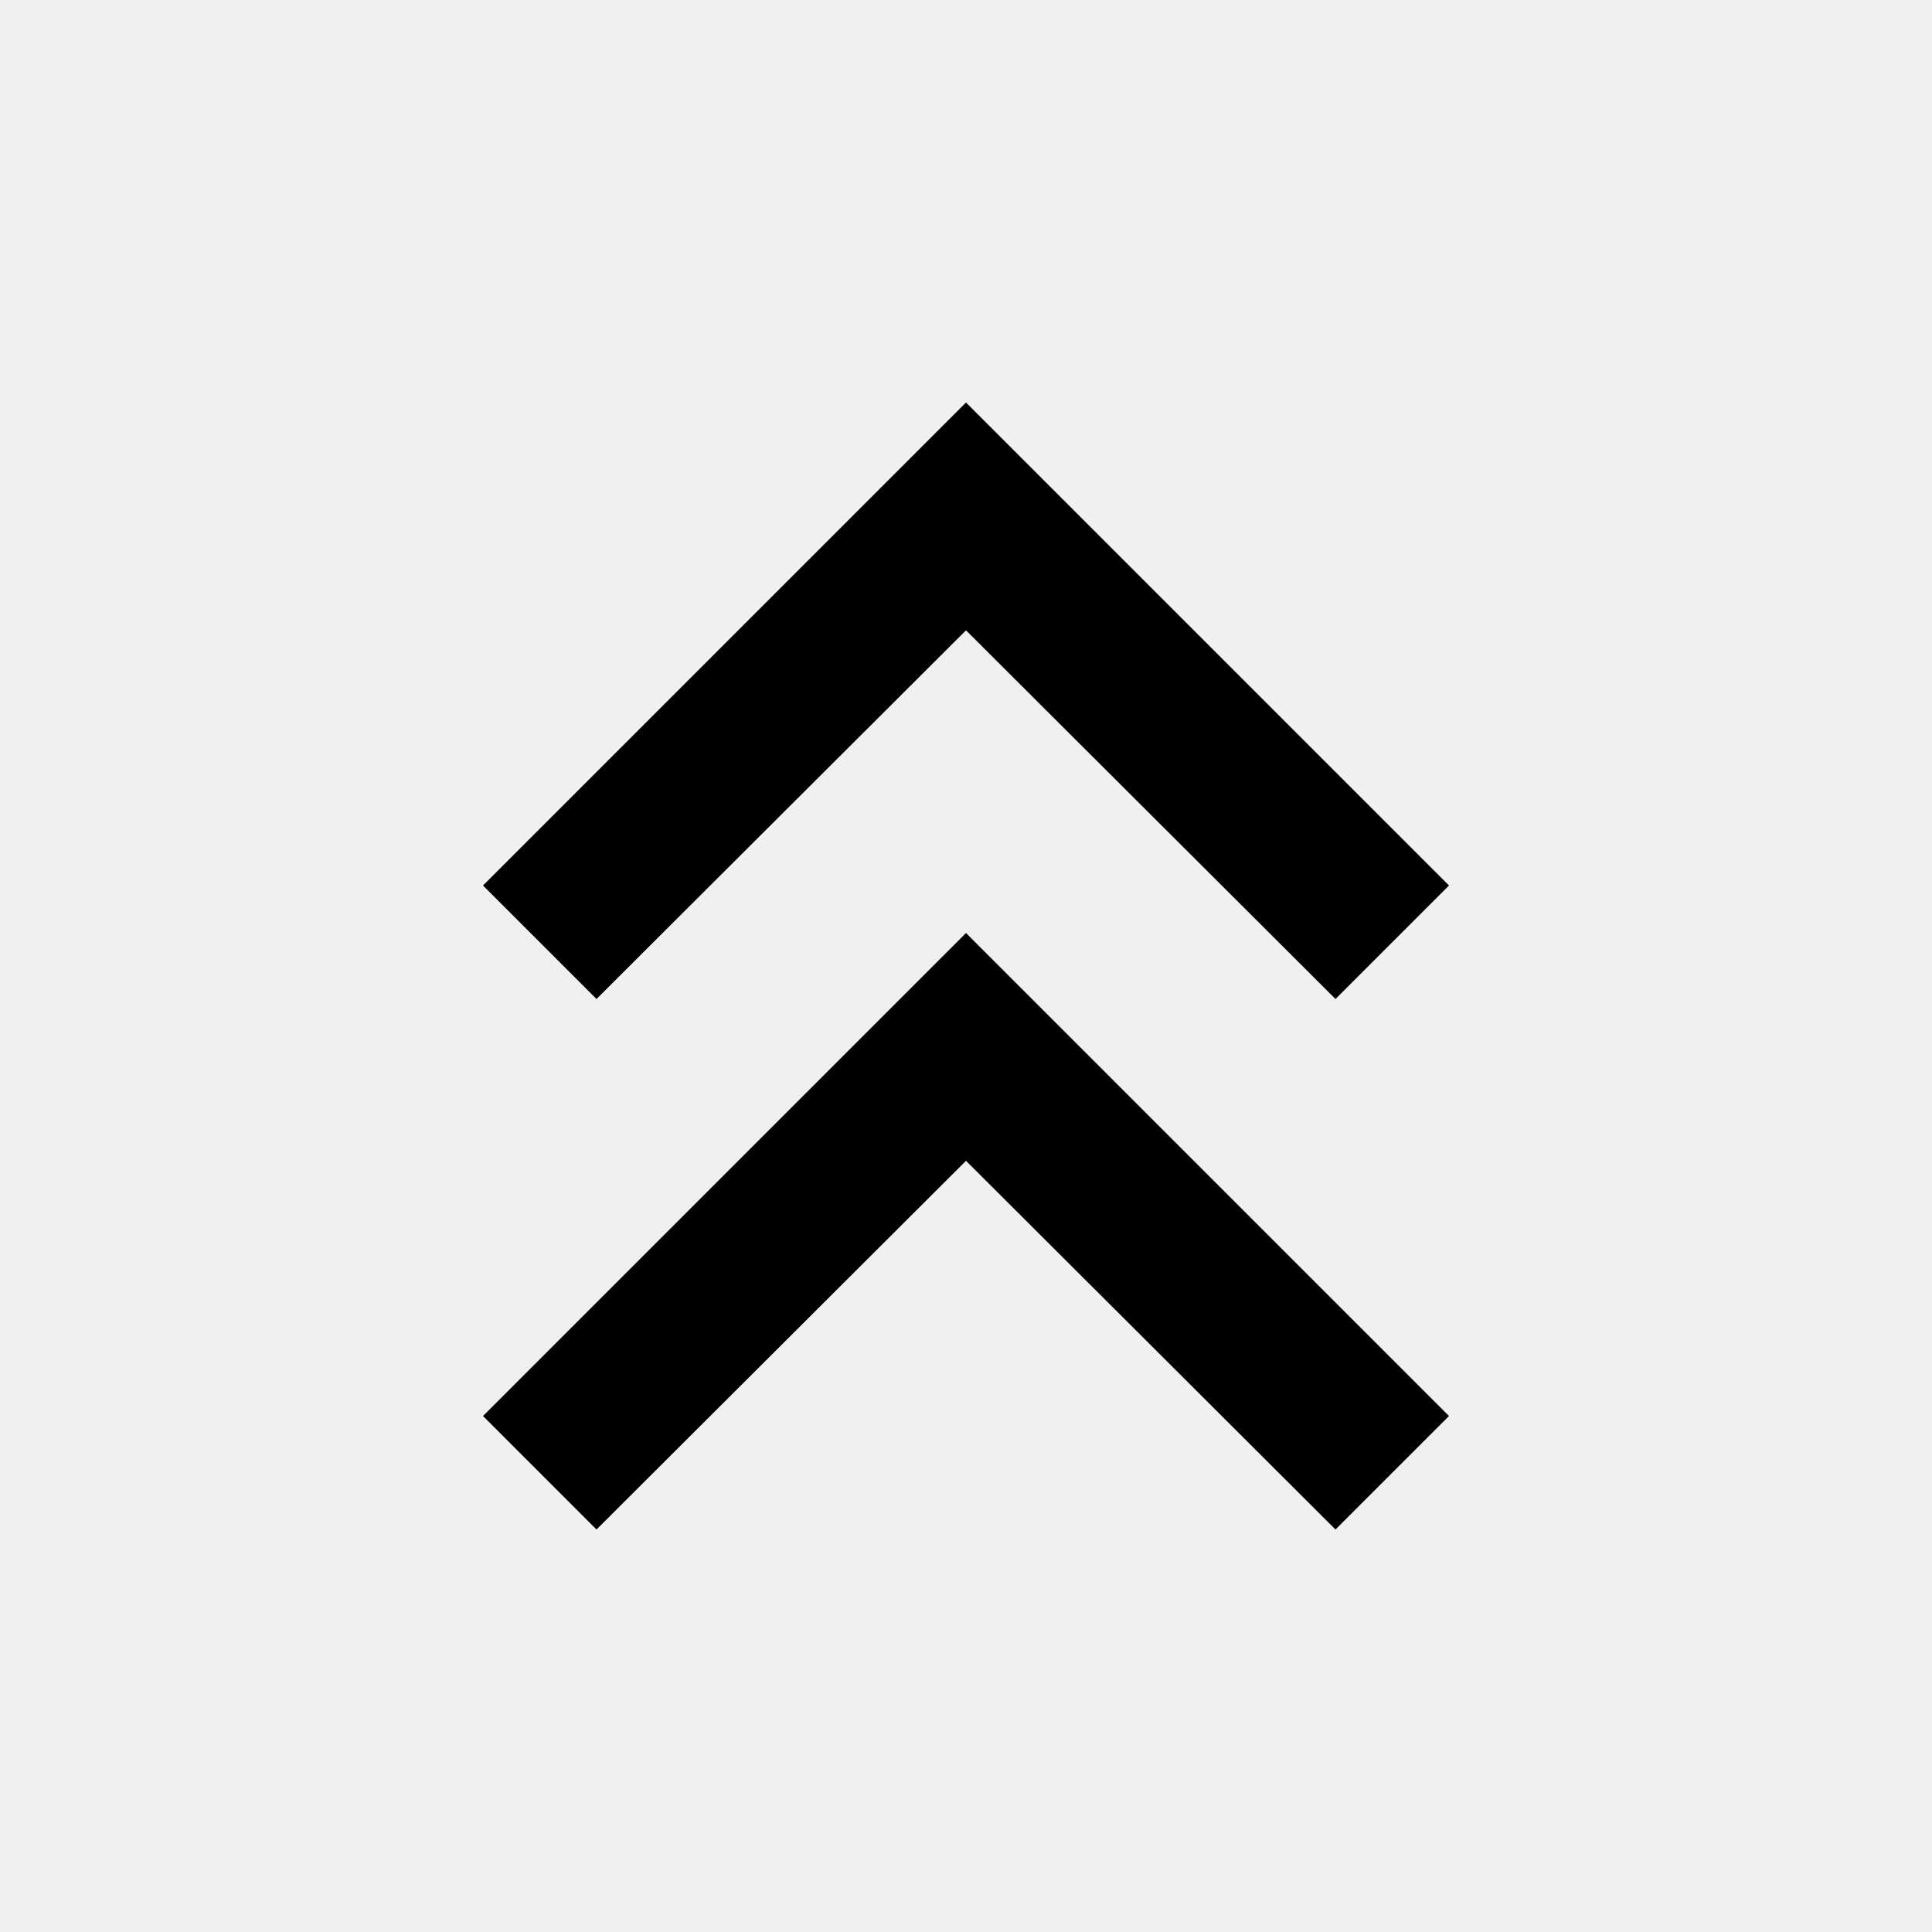
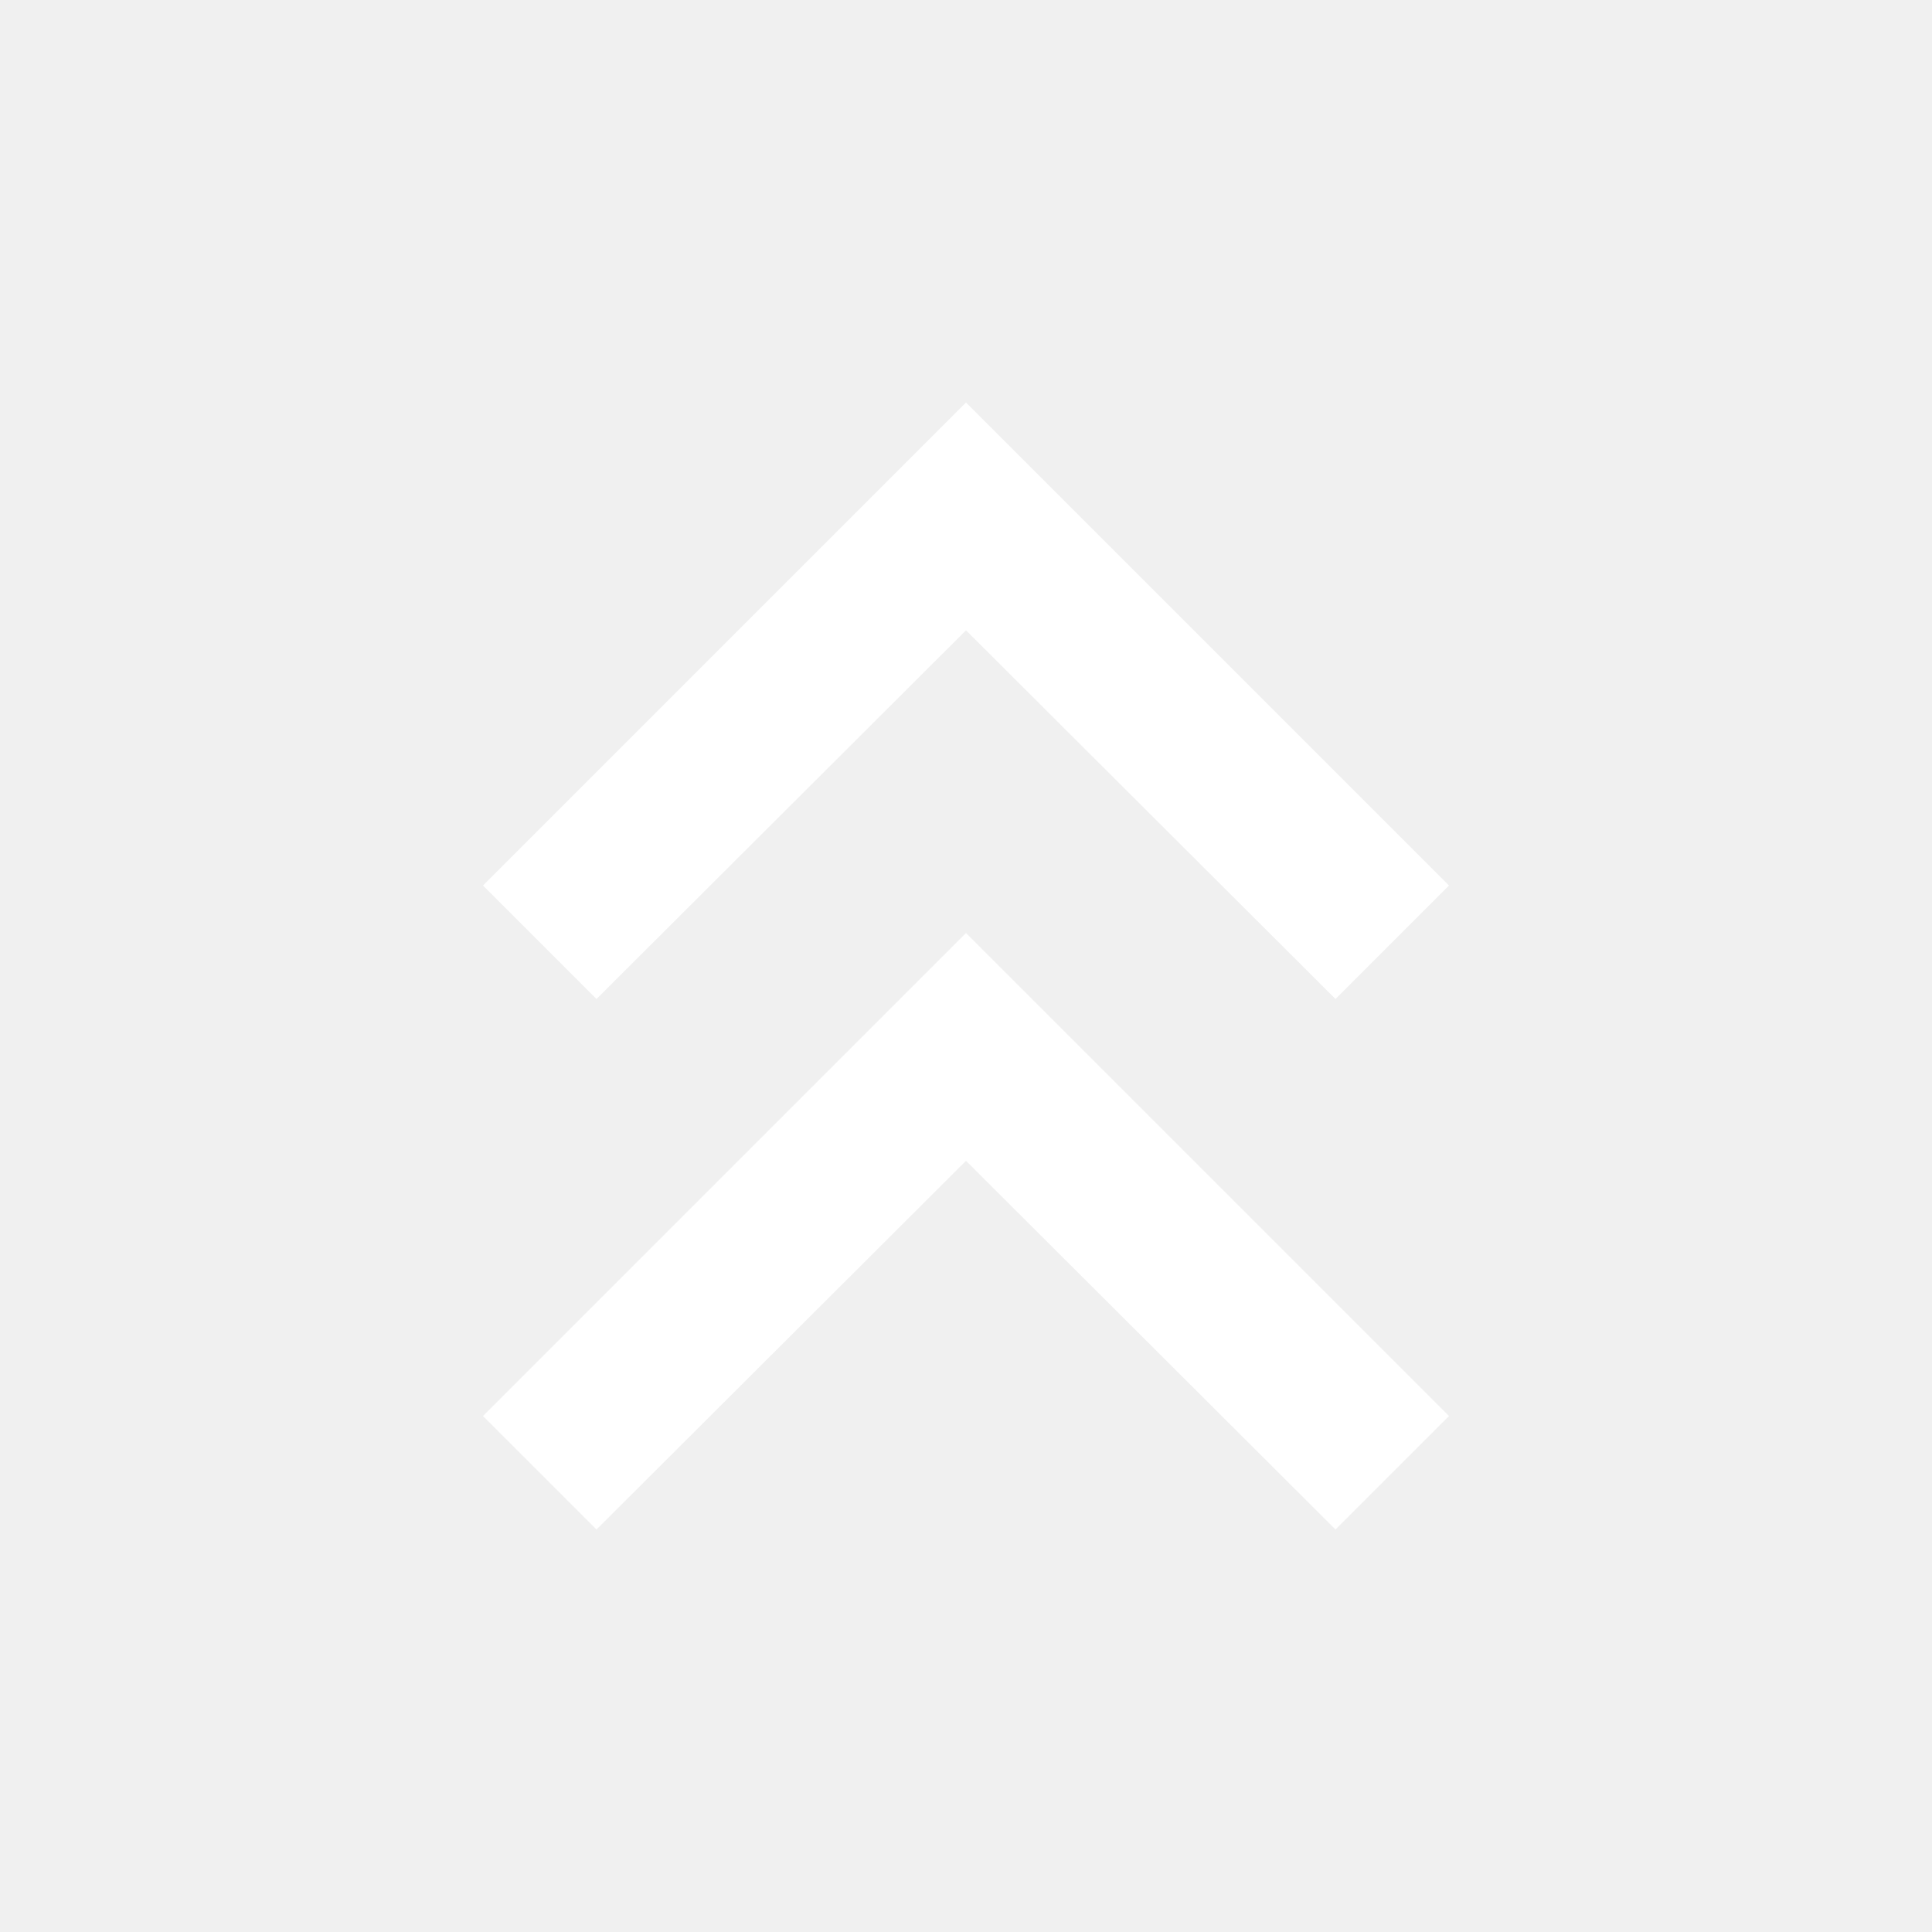
<svg xmlns="http://www.w3.org/2000/svg" width="32" height="32" viewBox="0 0 24 24">
-   <path fill="currentColor" d="M6 17.59L7.41 19L12 14.42L16.59 19L18 17.59l-6-6z" />
-   <path fill="currentColor" d="m6 11l1.41 1.41L12 7.83l4.59 4.58L18 11l-6-6z" />
+   <path fill="white" d="M6 17.59L7.41 19L12 14.42L16.59 19L18 17.59l-6-6z" />
+   <path fill="white" d="m6 11l1.41 1.41L12 7.83l4.59 4.58L18 11l-6-6z" />
w</svg>
